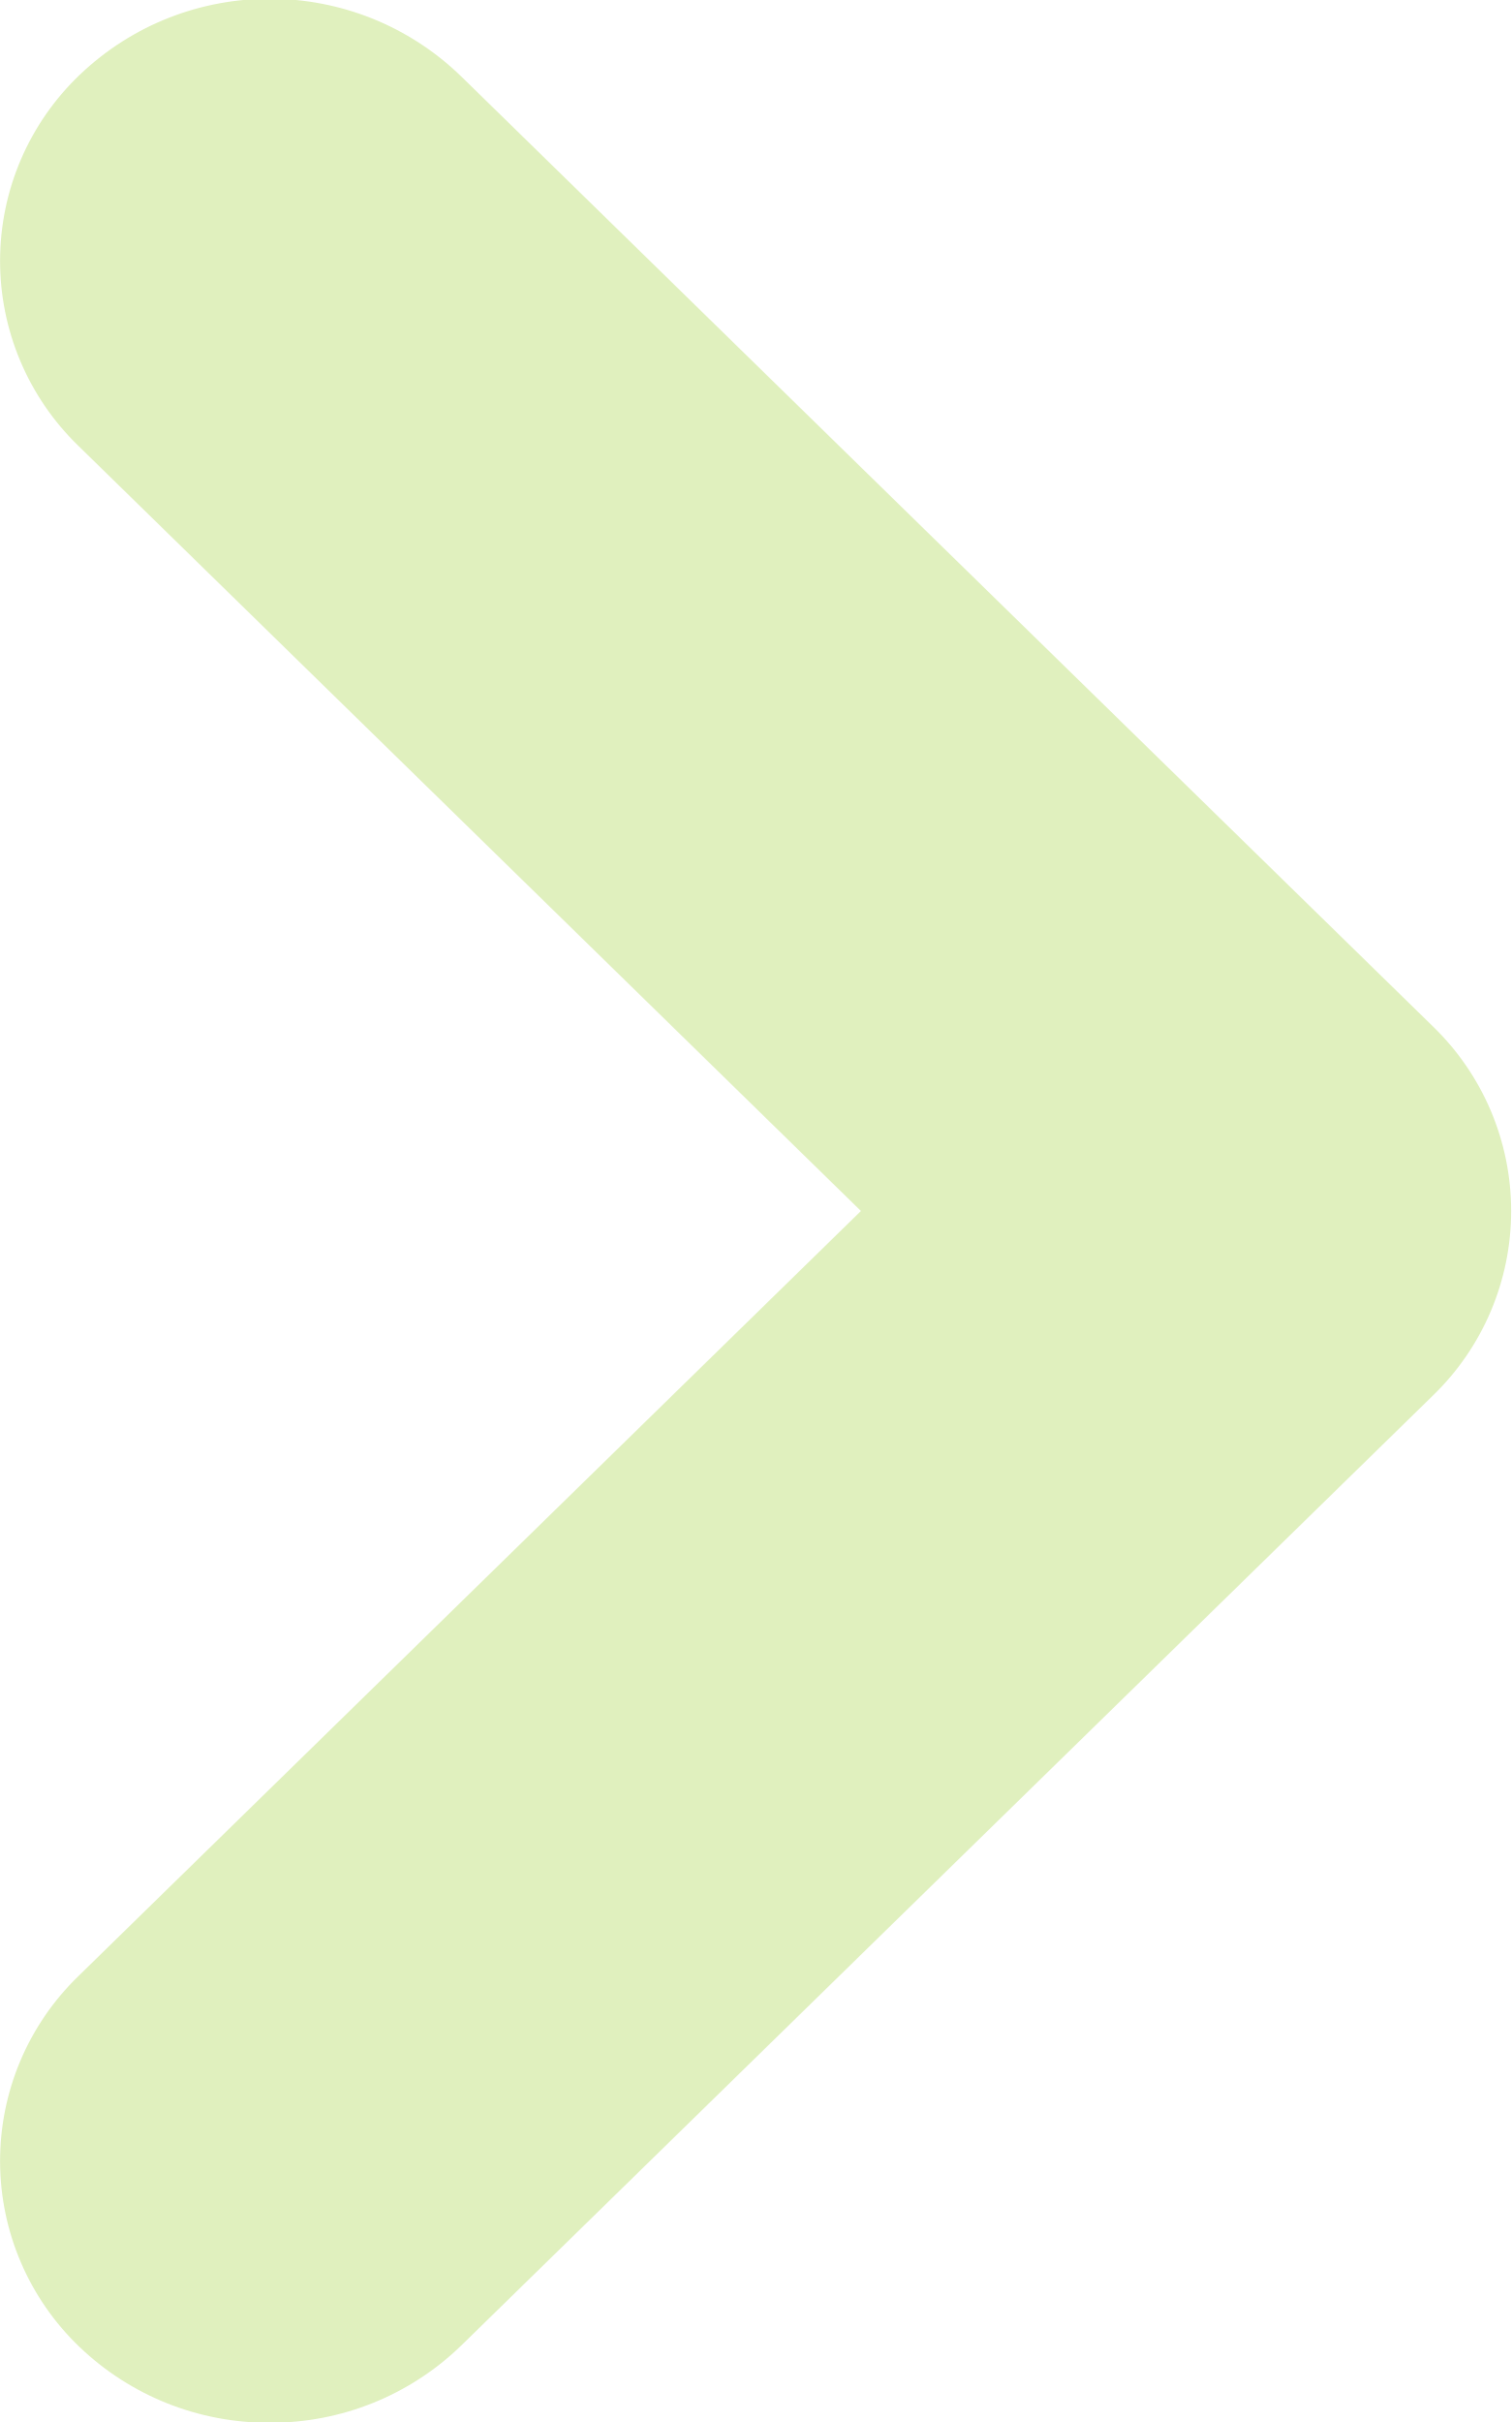
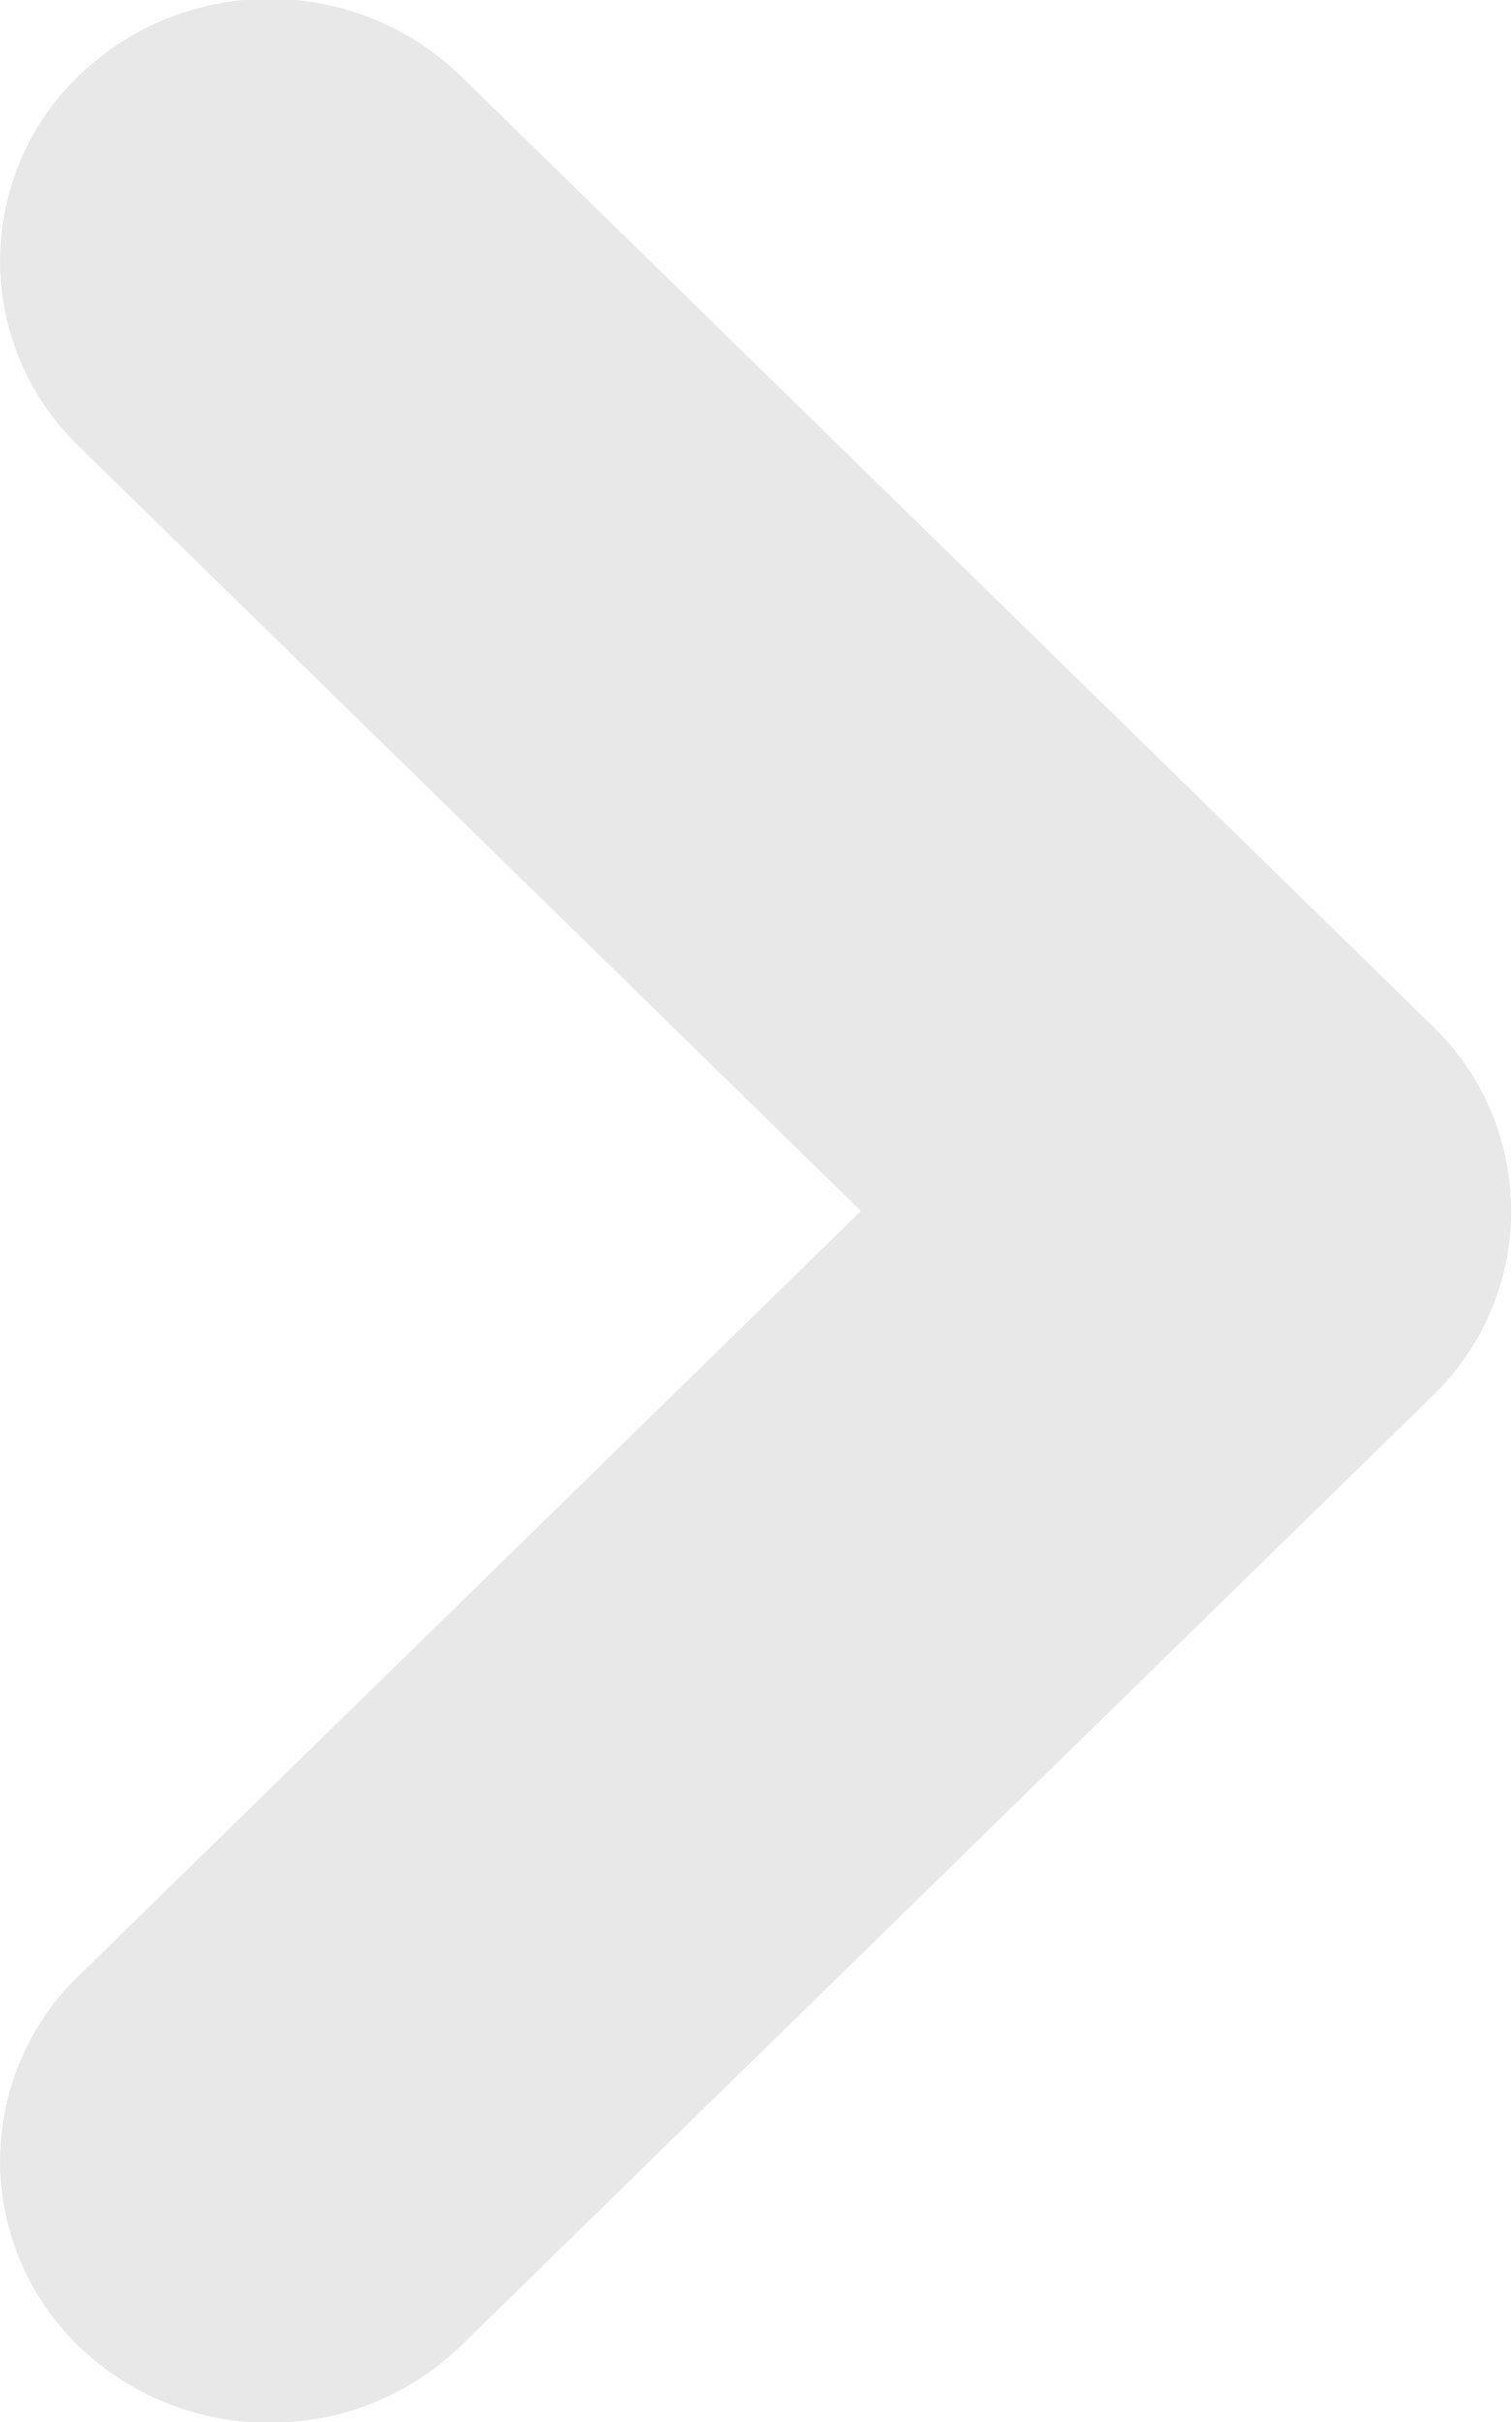
<svg xmlns="http://www.w3.org/2000/svg" width="19.969" height="32" viewBox="0 0 19.969 32">
  <defs>
    <style>
      .cls-1 {
-         fill: #e0f0be;
+         fill: #e8e8e8;
        fill-rule: evenodd;
      }
    </style>
  </defs>
  <path id="arrowSideways.svg" class="cls-1" d="M427.846,4915.73a3.612,3.612,0,0,0,2.53-1.02l12.839-12.55a3.392,3.392,0,0,0,0-4.88l-12.839-12.55a3.636,3.636,0,0,0-5.043-.02,3.4,3.4,0,0,0-.017,4.9l10.342,10.11-10.342,10.11a3.4,3.4,0,0,0,.017,4.9A3.61,3.61,0,0,0,427.846,4915.73Z" transform="translate(-424.281 -4883.72)" />
</svg>
